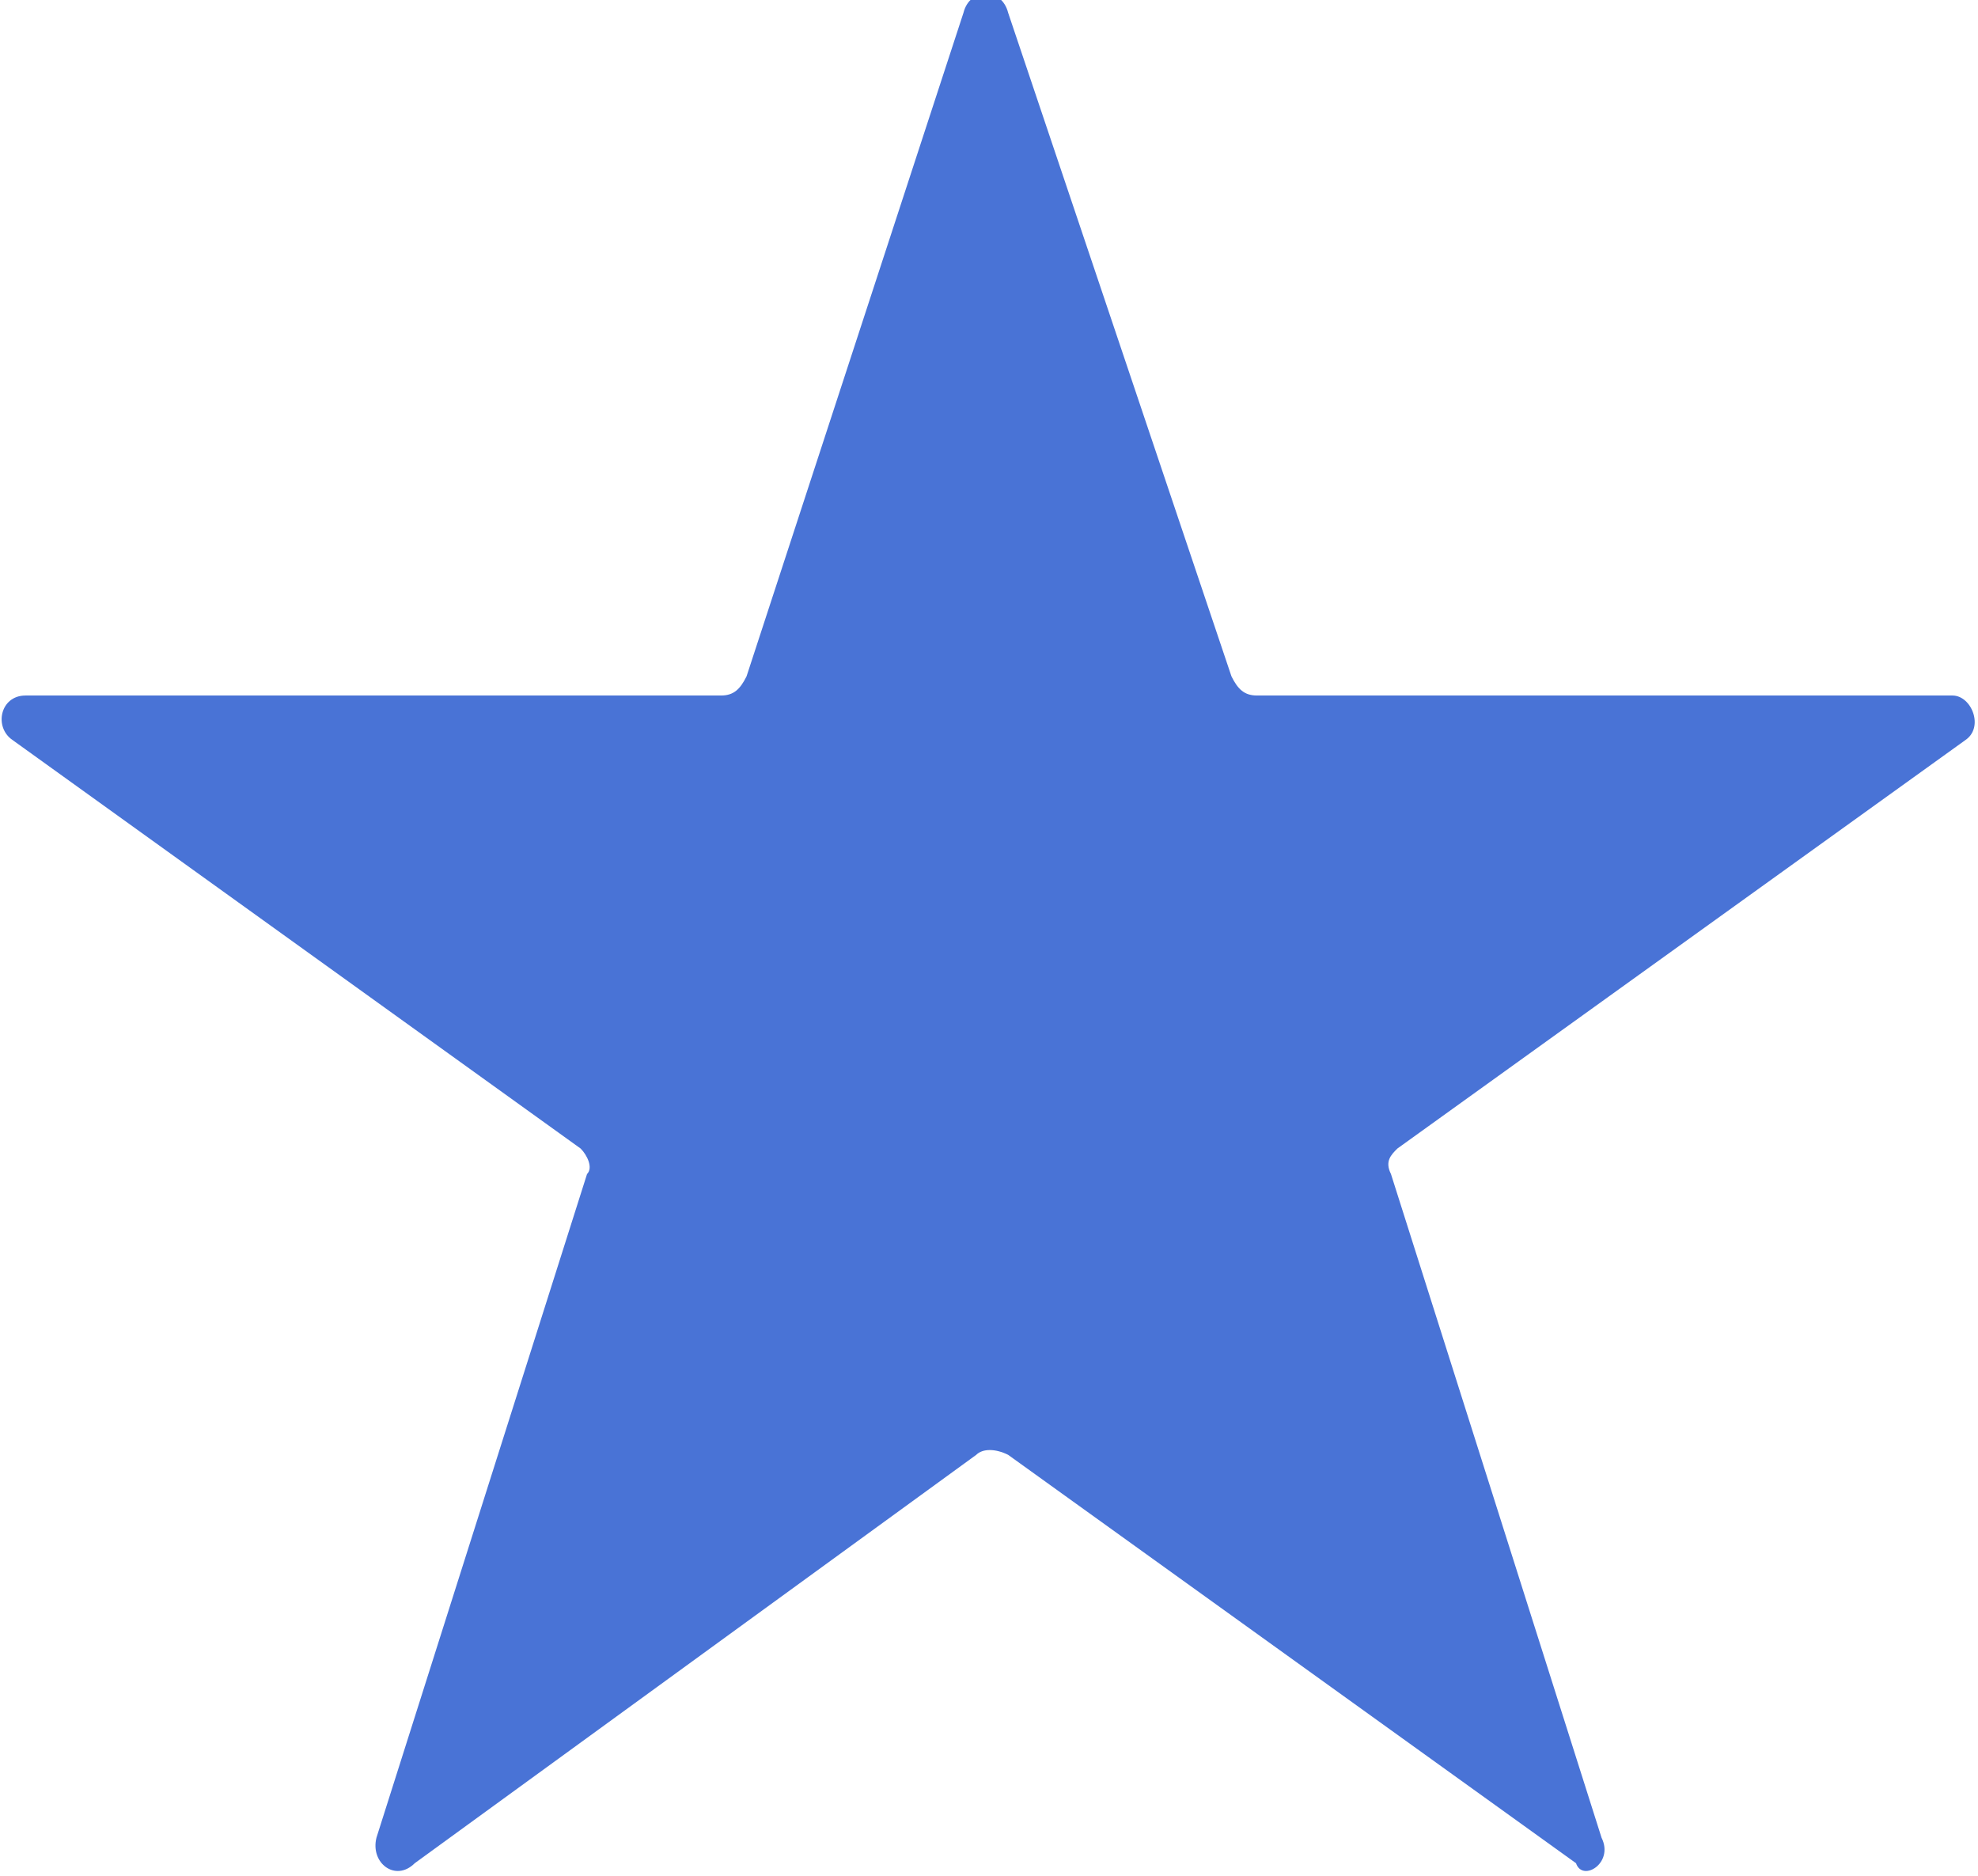
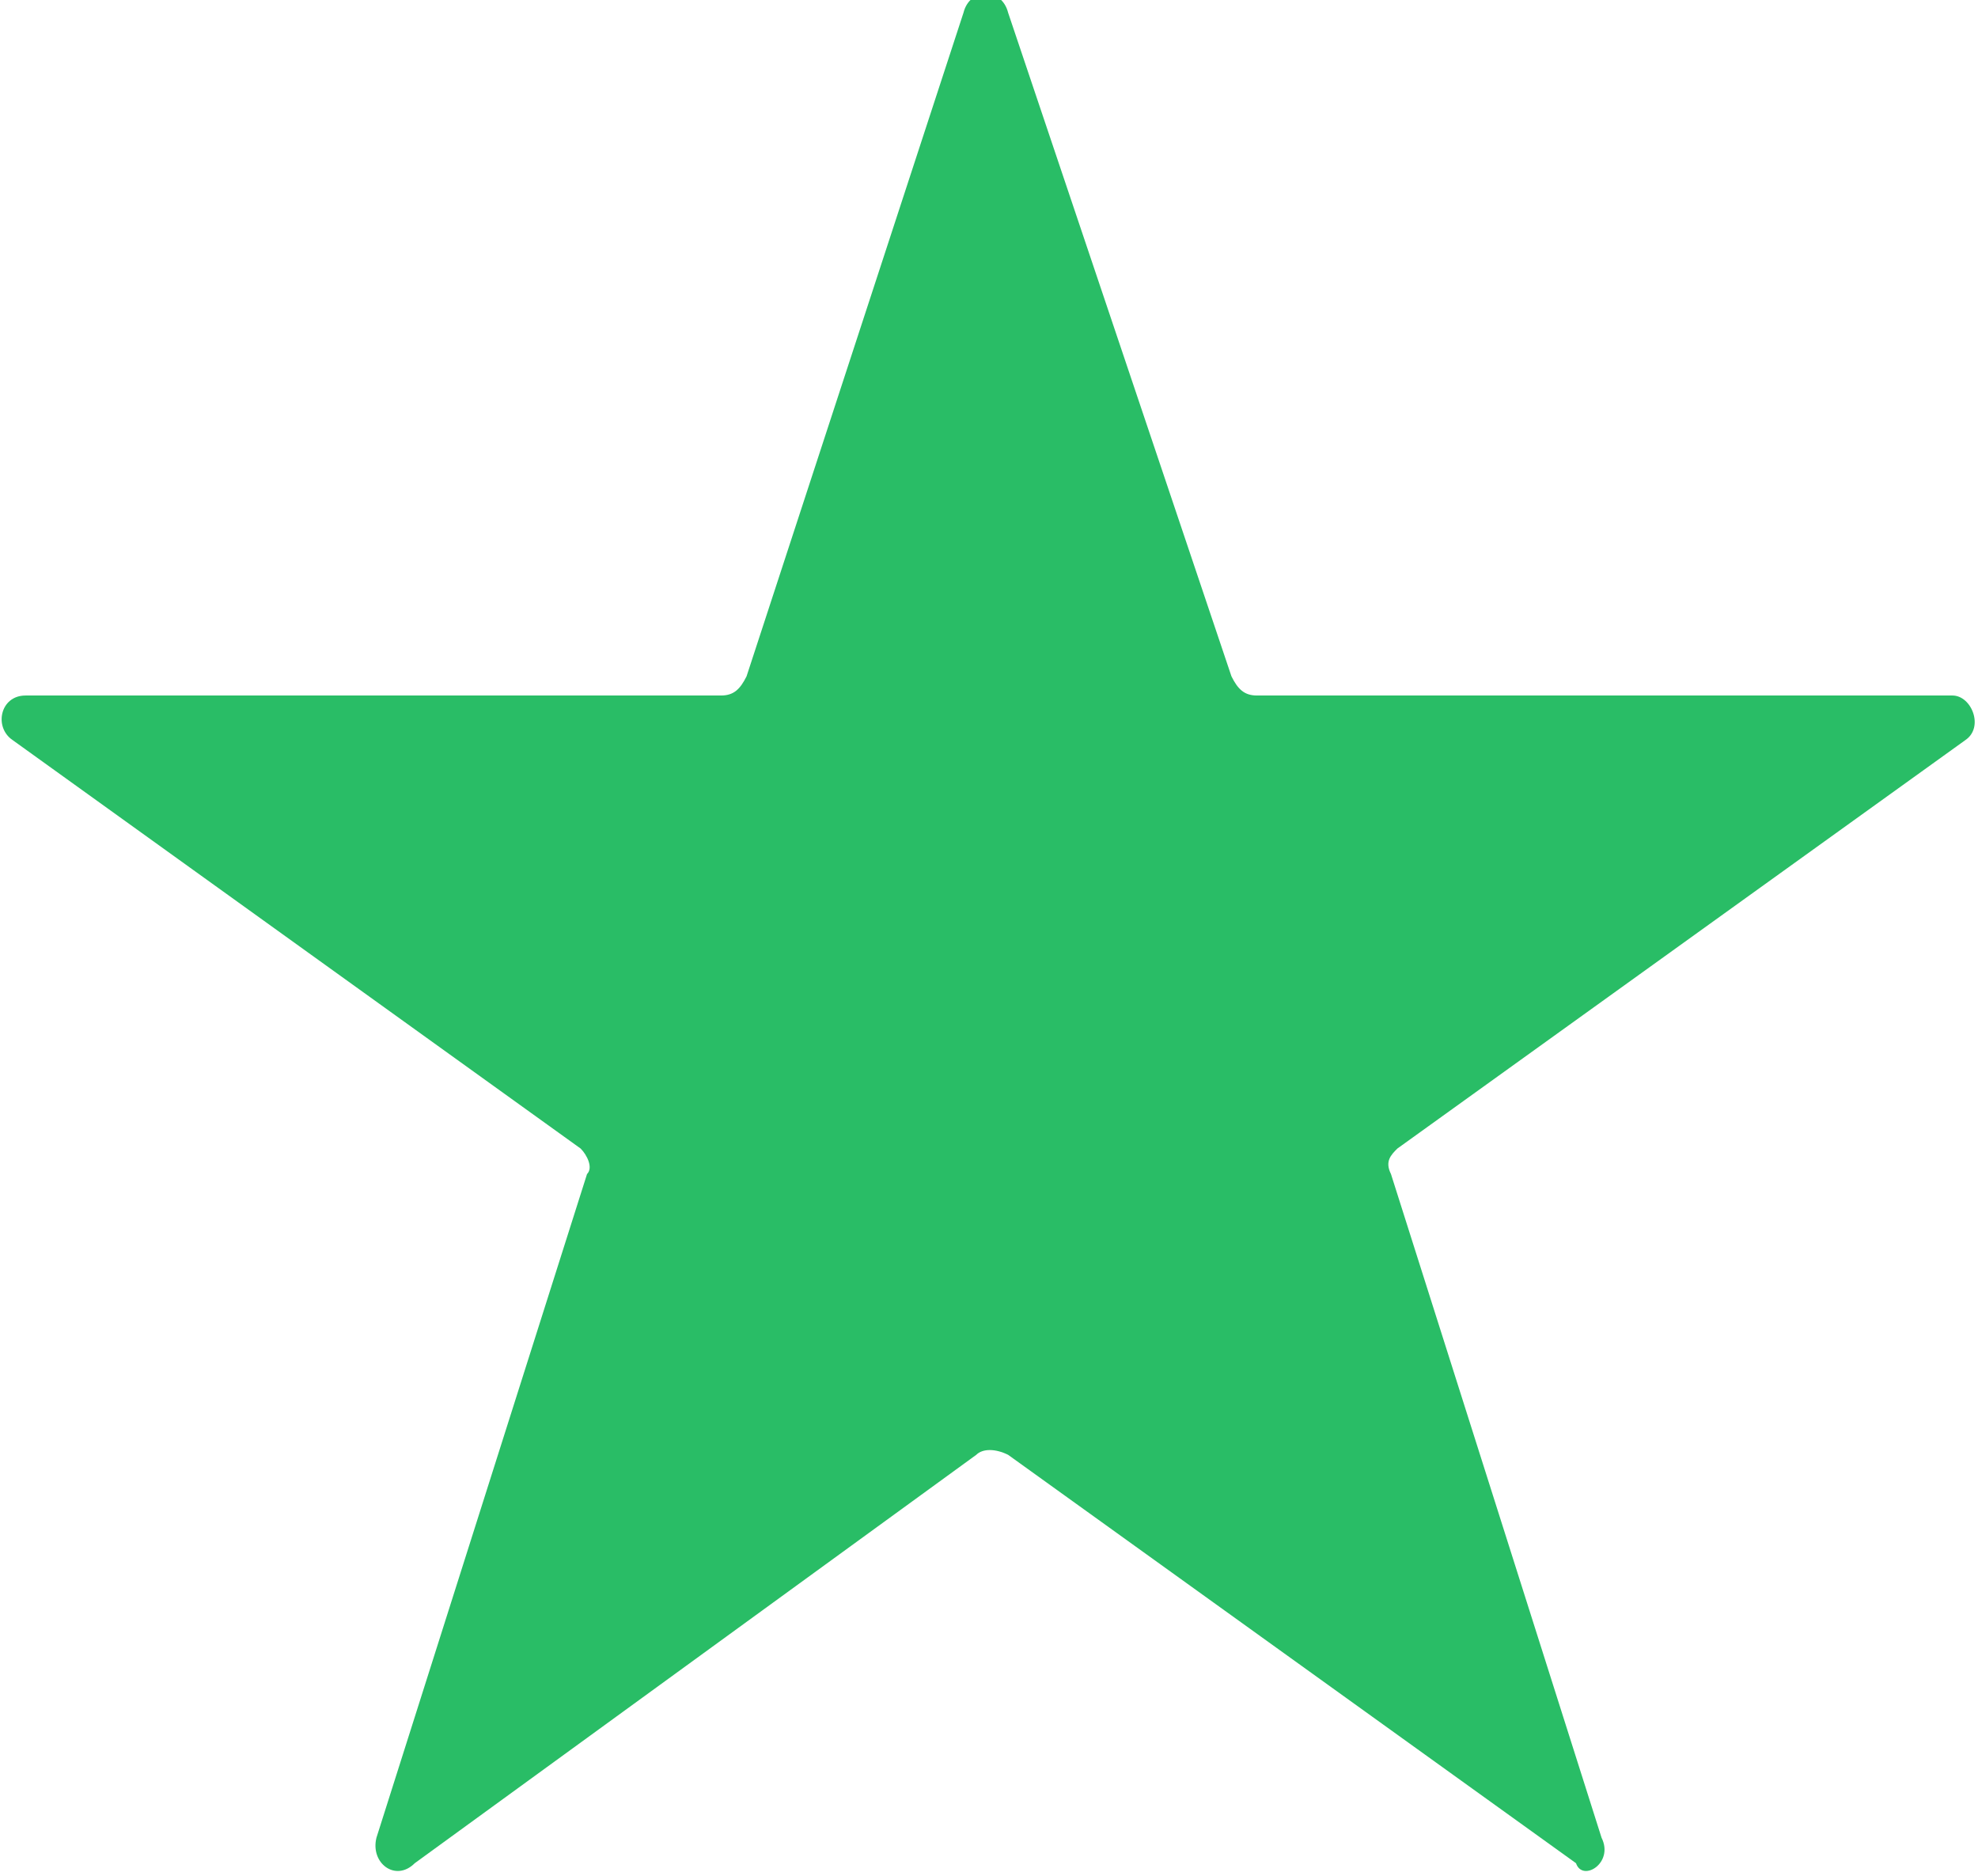
<svg xmlns="http://www.w3.org/2000/svg" version="1.1" id="Layer_1" x="0px" y="0px" viewBox="457.8 187.5 31 29.4" enable-background="new 457.8 187.5 31 29.4" xml:space="preserve">
-   <path fill="#4973D6" d="M482.9,216.3l-3.3-10.4c-0.1-0.2,0-0.3,0.1-0.4l8.9-6.4c0.3-0.2,0.1-0.7-0.2-0.7h-10.9  c-0.2,0-0.3-0.1-0.4-0.3l-3.5-10.4c-0.1-0.4-0.6-0.4-0.7,0l-3.4,10.4c-0.1,0.2-0.2,0.3-0.4,0.3h-10.9c-0.4,0-0.5,0.5-0.2,0.7  l8.9,6.4c0.1,0.1,0.2,0.3,0.1,0.4l-3.3,10.4c-0.1,0.4,0.3,0.7,0.6,0.4l8.8-6.4c0.1-0.1,0.3-0.1,0.5,0l8.9,6.4  C482.6,217,483.1,216.7,482.9,216.3z" />
+   <path fill="#29BD66" d="M482.9,216.3l-3.3-10.4c-0.1-0.2,0-0.3,0.1-0.4l8.9-6.4c0.3-0.2,0.1-0.7-0.2-0.7h-10.9  c-0.2,0-0.3-0.1-0.4-0.3l-3.5-10.4c-0.1-0.4-0.6-0.4-0.7,0l-3.4,10.4c-0.1,0.2-0.2,0.3-0.4,0.3h-10.9c-0.4,0-0.5,0.5-0.2,0.7  l8.9,6.4c0.1,0.1,0.2,0.3,0.1,0.4l-3.3,10.4c-0.1,0.4,0.3,0.7,0.6,0.4l8.8-6.4c0.1-0.1,0.3-0.1,0.5,0l8.9,6.4  C482.6,217,483.1,216.7,482.9,216.3z" />
</svg>
